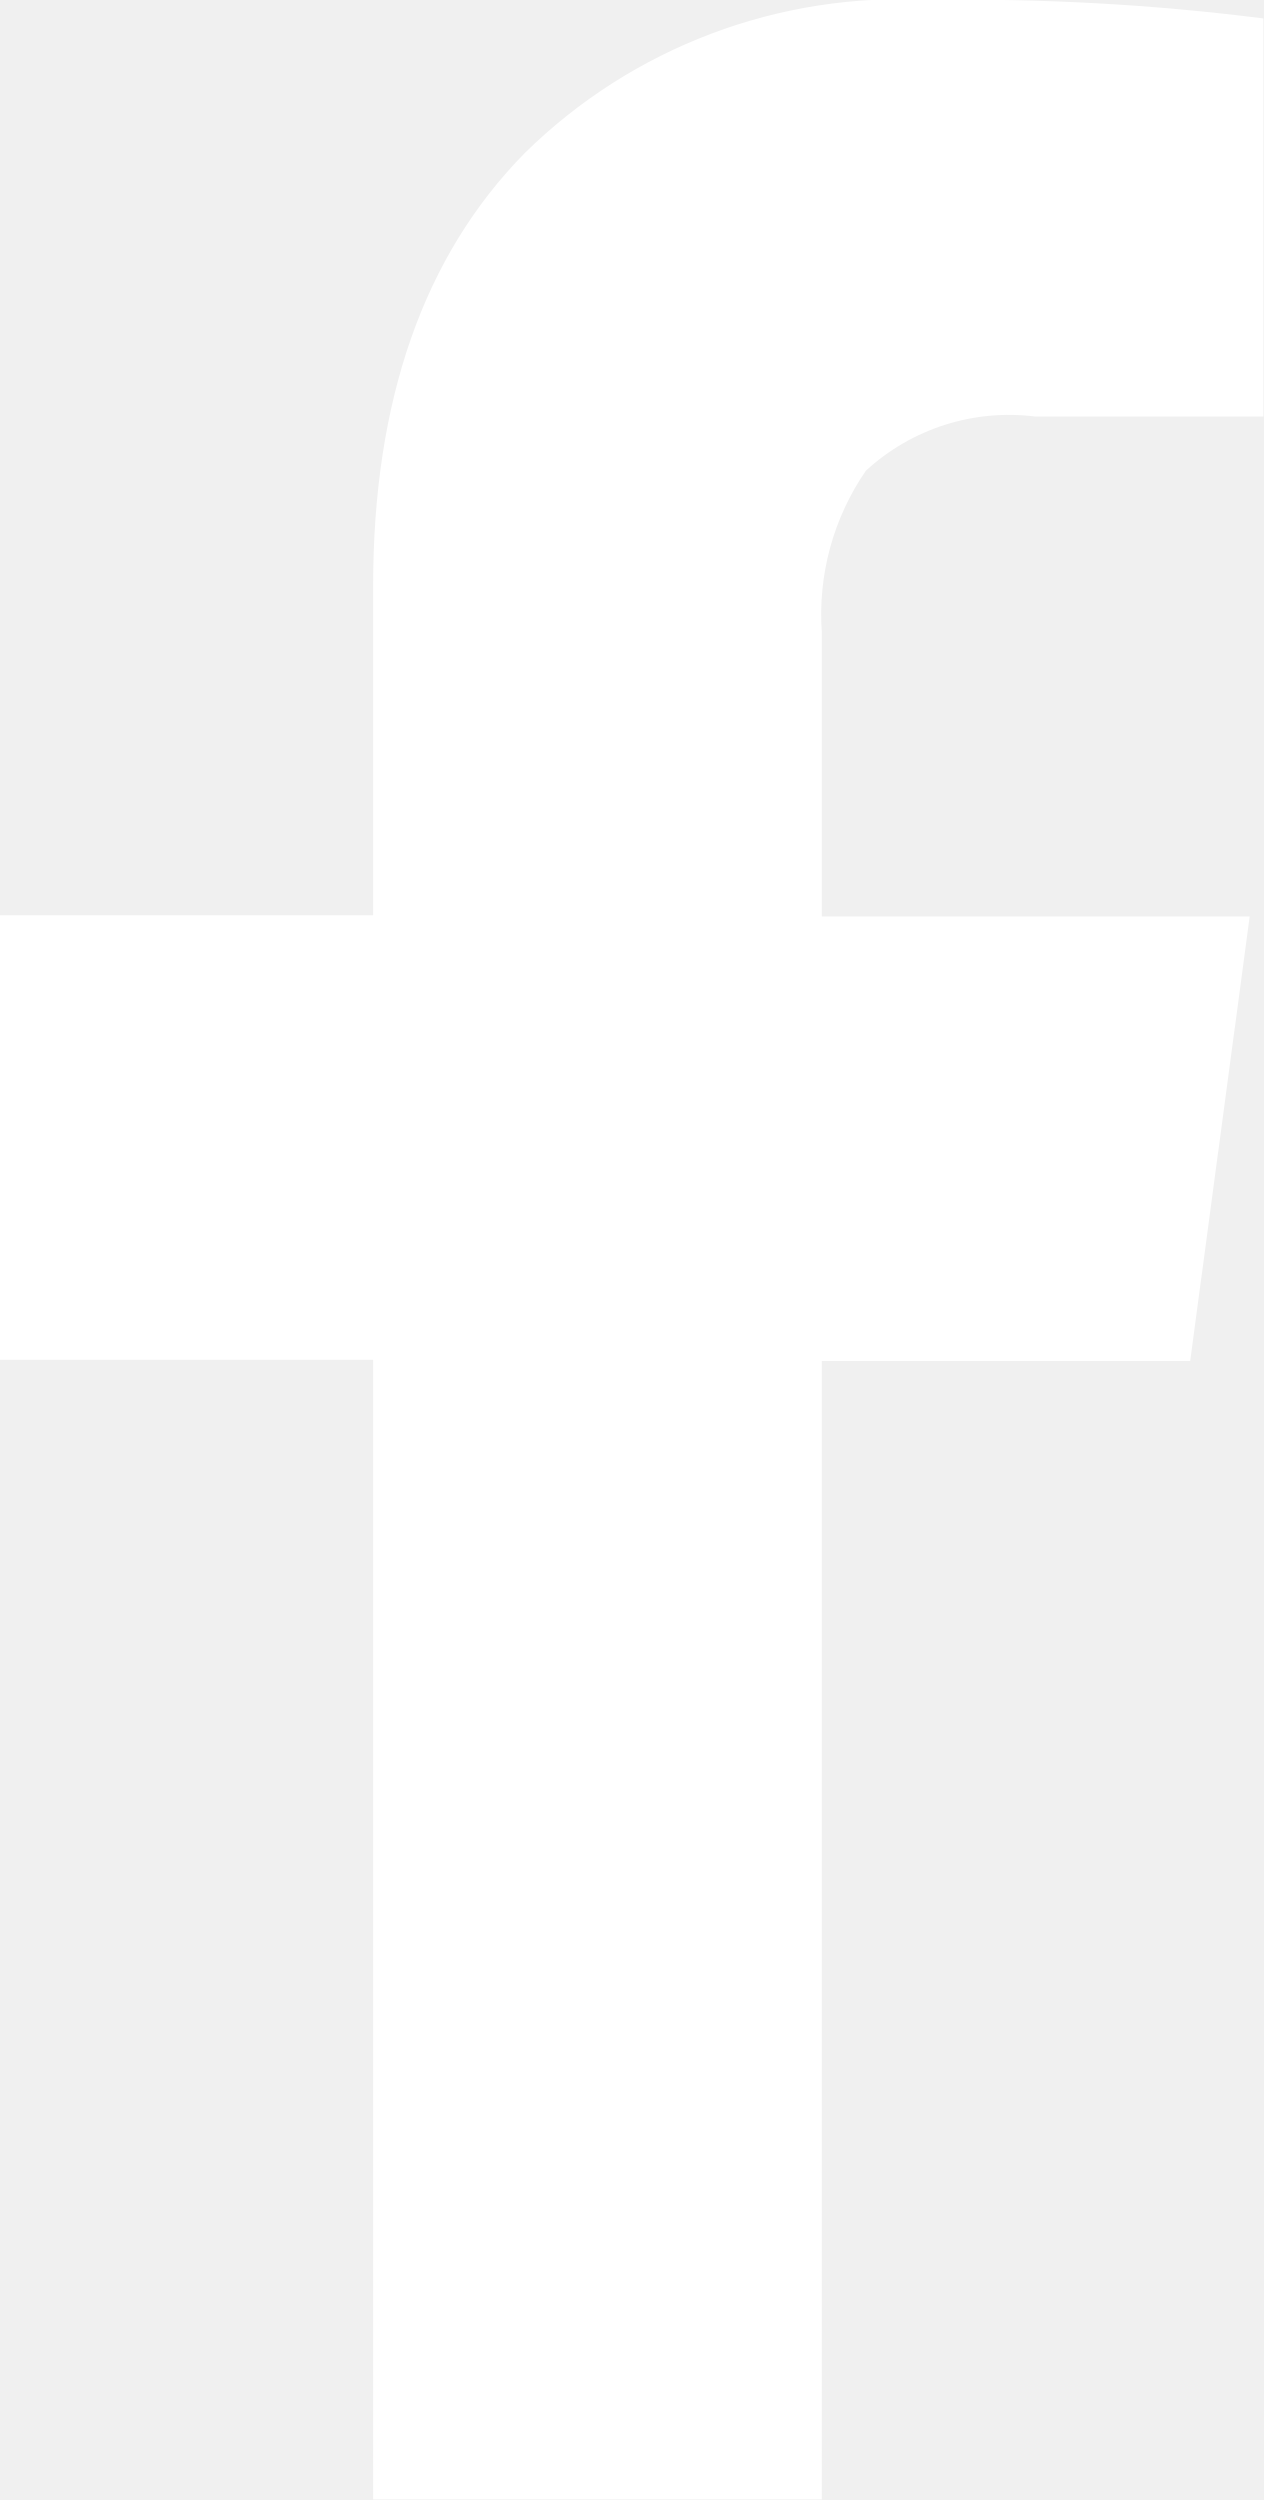
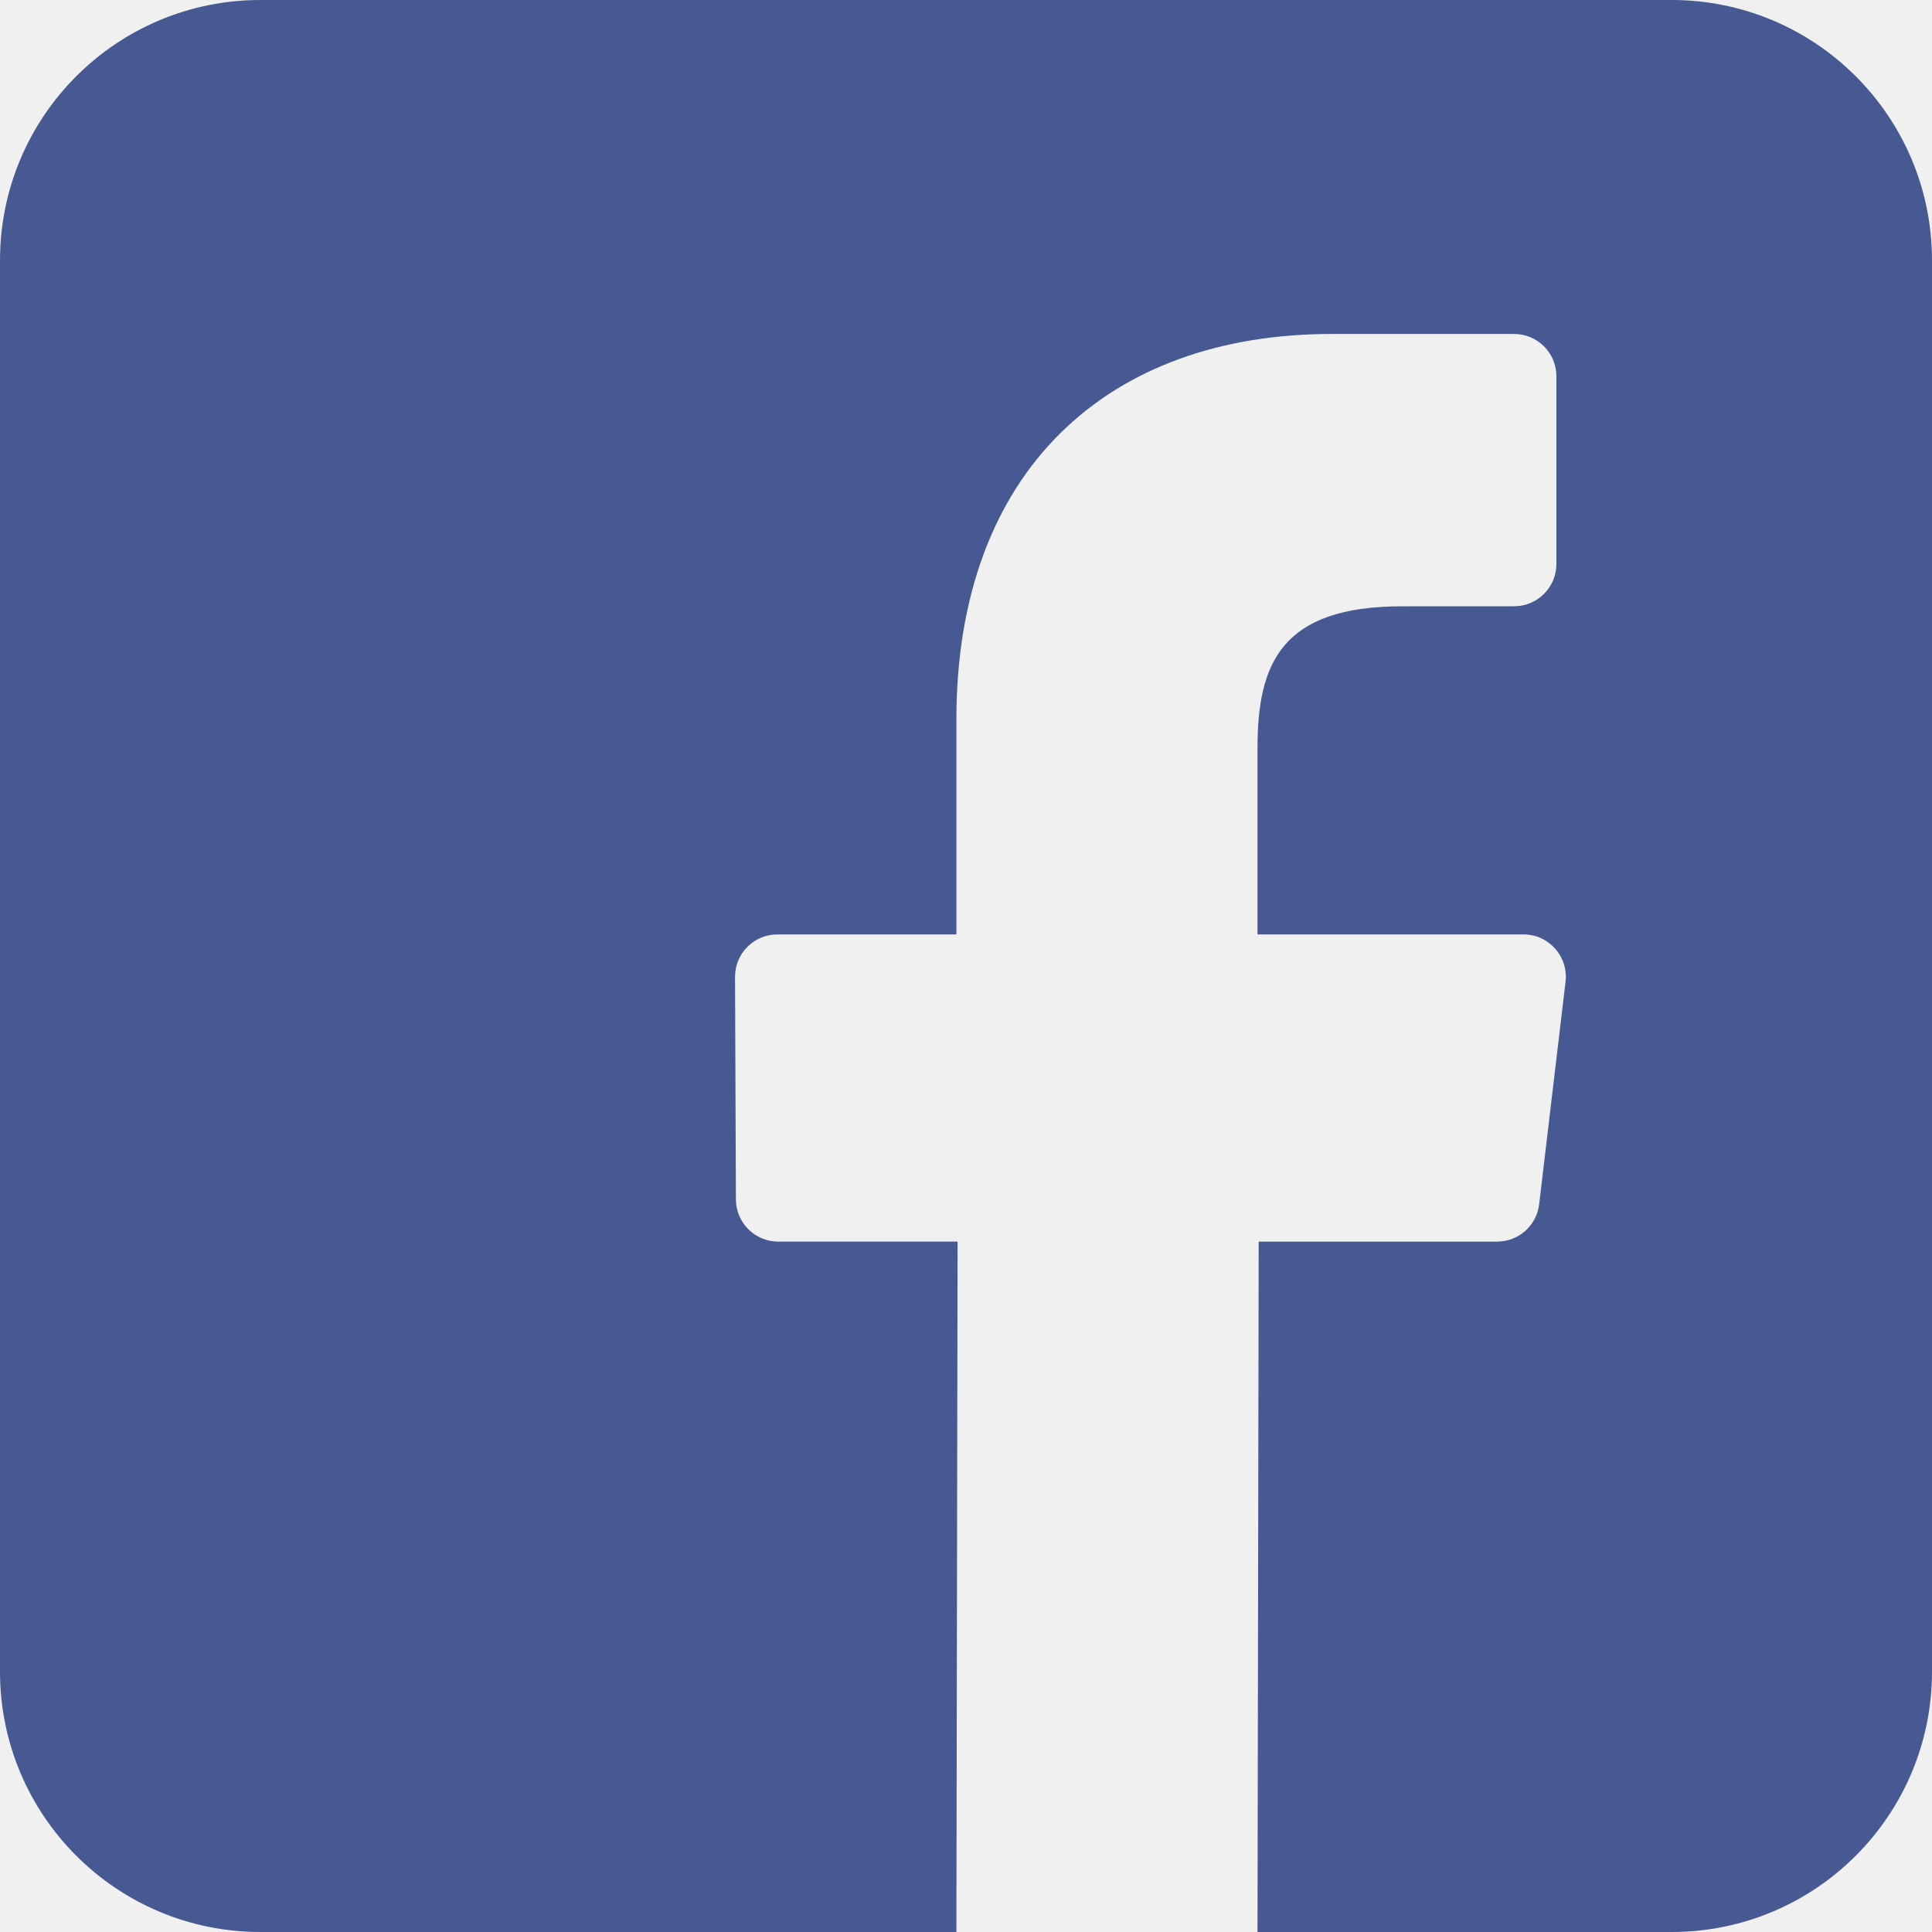
- <svg xmlns="http://www.w3.org/2000/svg" id="Layer_1" data-name="Layer 1" width="21.23" height="42.01" viewBox="0 0 21.23 42.01">
-   <defs>
-     <style>.cls-1{fill:#fff;}</style>
-   </defs>
-   <path class="cls-1" d="M21.23,0.31V7H17.4a3.55,3.55,0,0,0-2.85.91,4.26,4.26,0,0,0-.74,2.72v4.77H21l-1,7.47H13.81V42H6.27V22.85H0V15.38H6.27V9.85q0-4.69,2.55-7.28A9,9,0,0,1,15.63,0,39.57,39.57,0,0,1,21.23.31Z" />
+ <svg xmlns="http://www.w3.org/2000/svg" version="1.1" id="Layer_1" x="0px" y="0px" viewBox="0 0 408.788 408.788" style="enable-background:new 0 0 408.788 408.788;" xml:space="preserve">
+   <path style="fill:#475993;" d="M353.701,0H55.087C24.665,0,0.002,24.662,0.002,55.085v298.616c0,30.423,24.662,55.085,55.085,55.085  h147.275l0.251-146.078h-37.951c-4.932,0-8.935-3.988-8.954-8.92l-0.182-47.087c-0.019-4.959,3.996-8.989,8.955-8.989h37.882  v-45.498c0-52.8,32.247-81.55,79.348-81.55h38.65c4.945,0,8.955,4.009,8.955,8.955v39.704c0,4.944-4.007,8.952-8.95,8.955  l-23.719,0.011c-25.615,0-30.575,12.172-30.575,30.035v39.389h56.285c5.363,0,9.524,4.683,8.892,10.009l-5.581,47.087  c-0.534,4.506-4.355,7.901-8.892,7.901h-50.453l-0.251,146.078h87.631c30.422,0,55.084-24.662,55.084-55.084V55.085  C408.786,24.662,384.124,0,353.701,0z" />
+   <g>
+ </g>
+   <g>
+ </g>
+   <g>
+ </g>
+   <g>
+ </g>
+   <g>
+ </g>
+   <g>
+ </g>
+   <g>
+ </g>
+   <g>
+ </g>
+   <g>
+ </g>
+   <g>
+ </g>
+   <g>
+ </g>
+   <g>
+ </g>
+   <g>
+ </g>
+   <g>
+ </g>
+   <g>
+ </g>
</svg>
